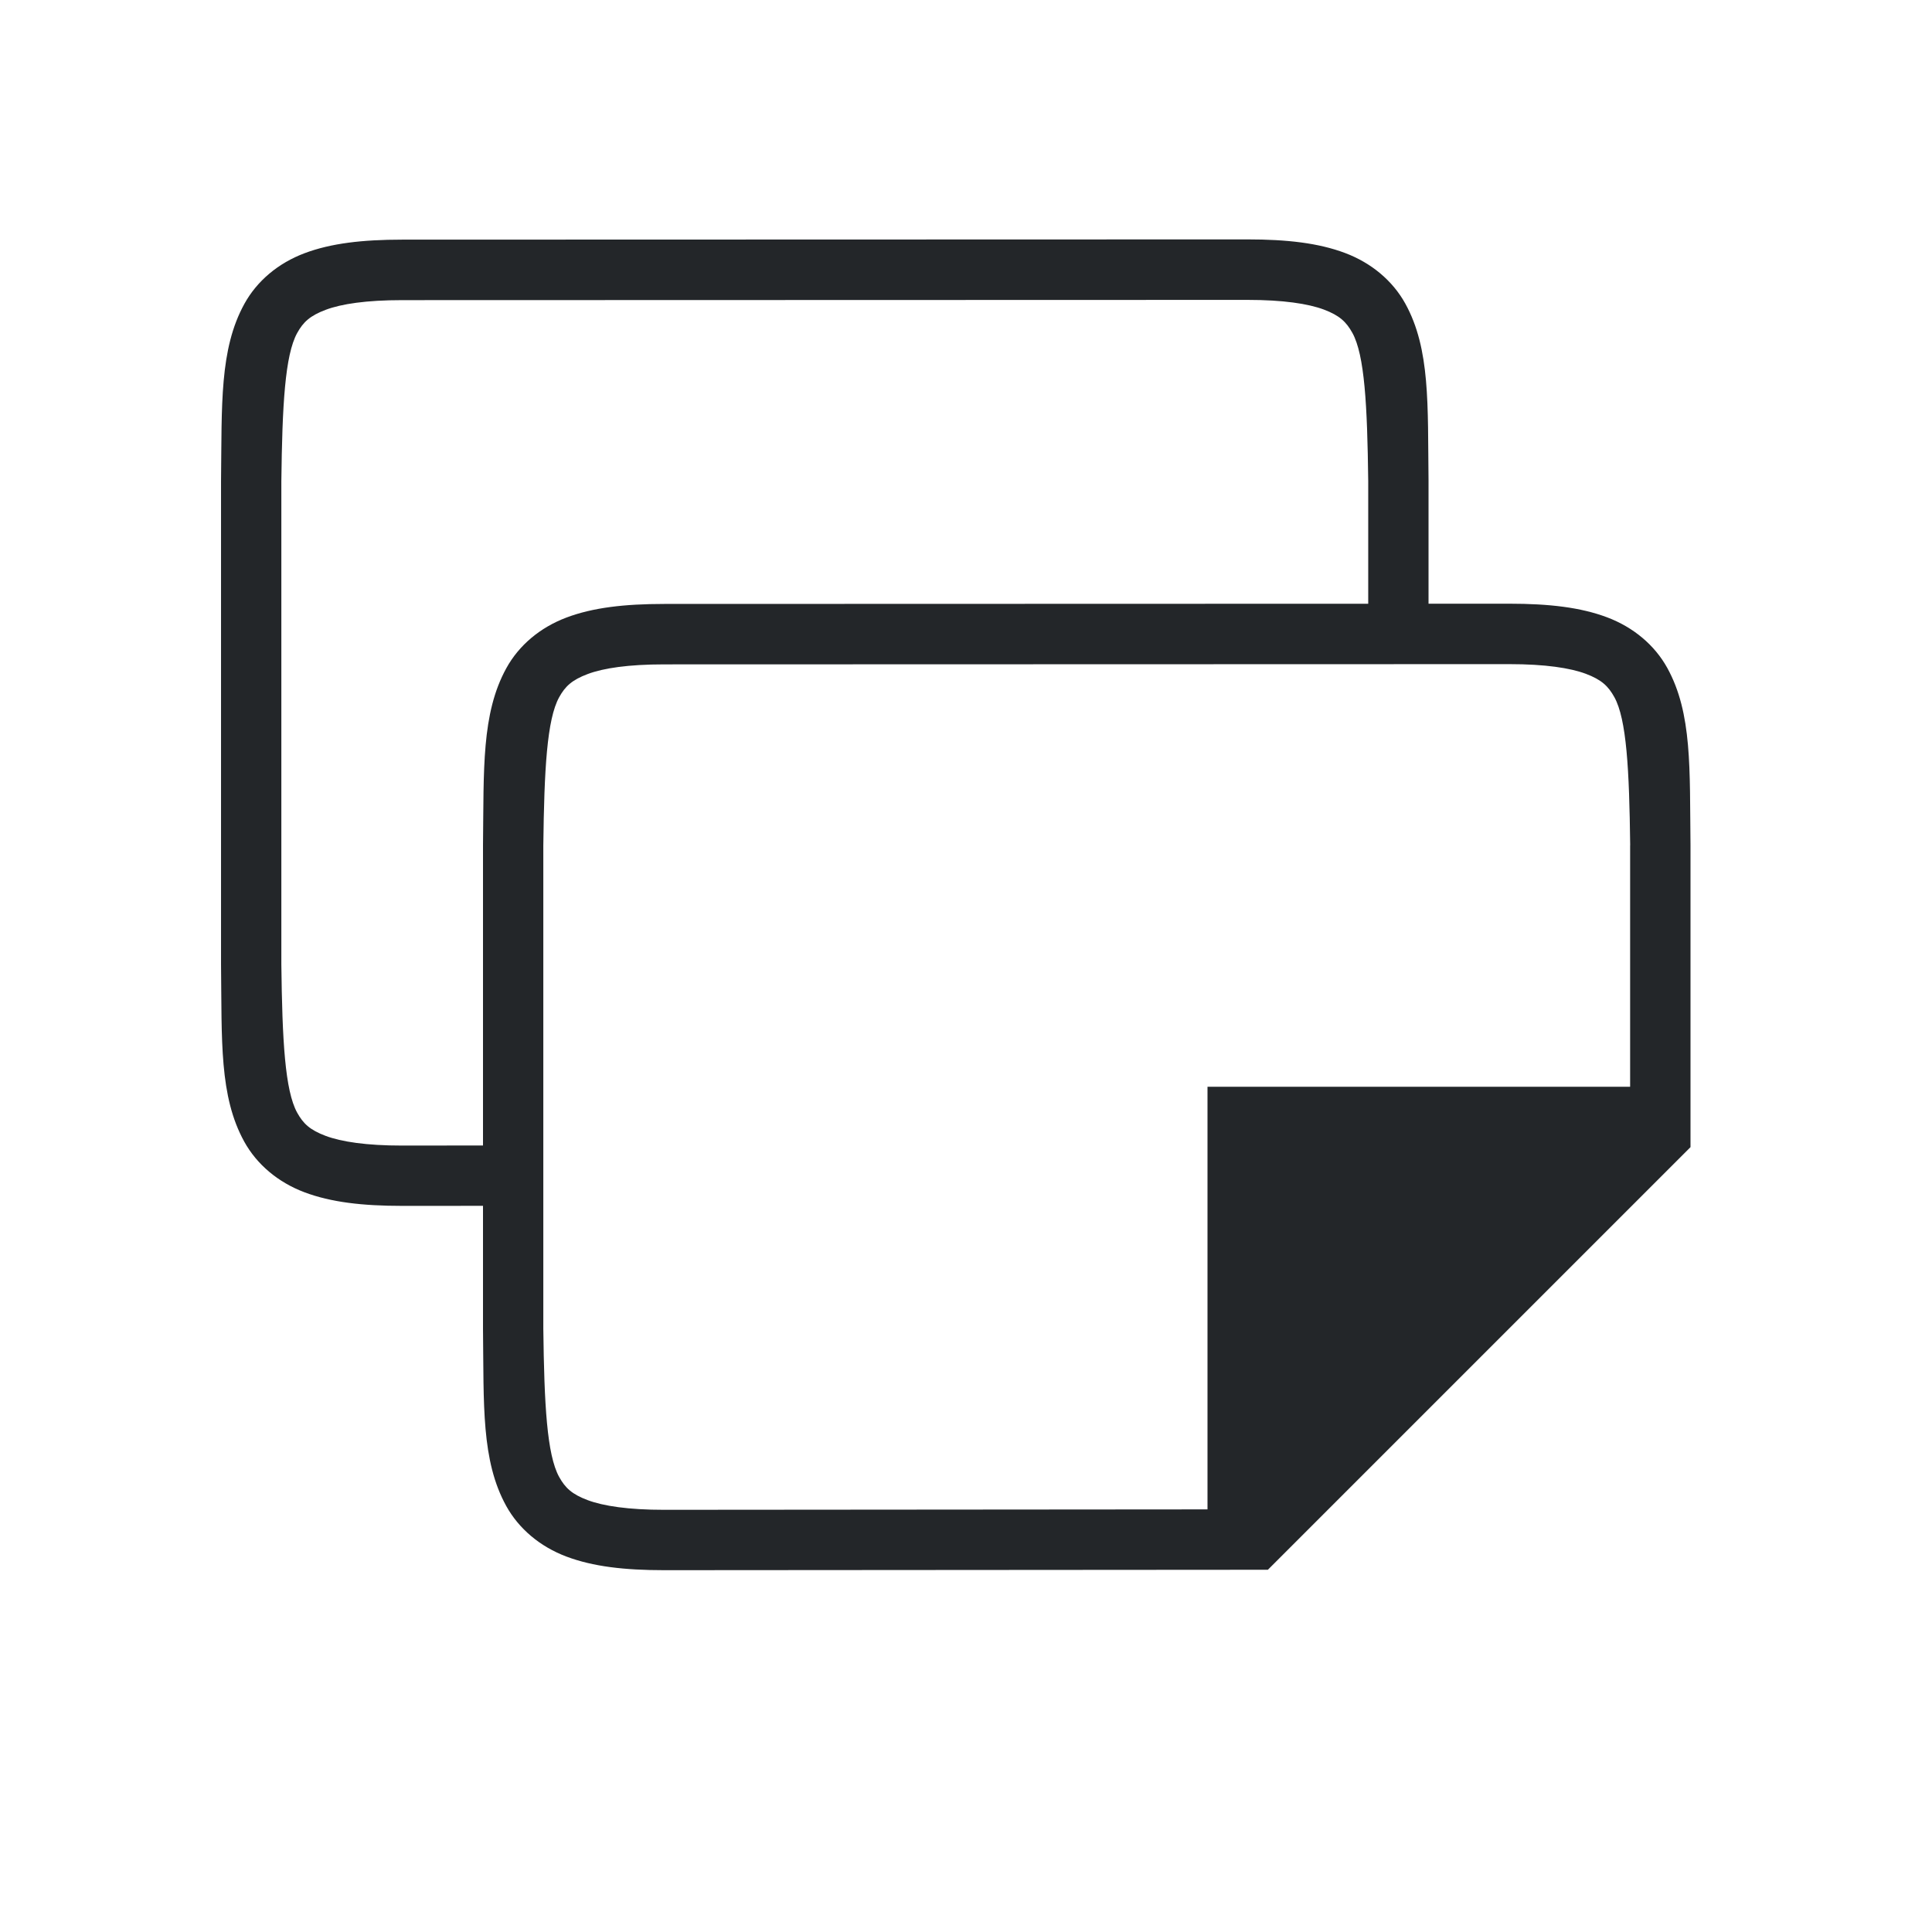
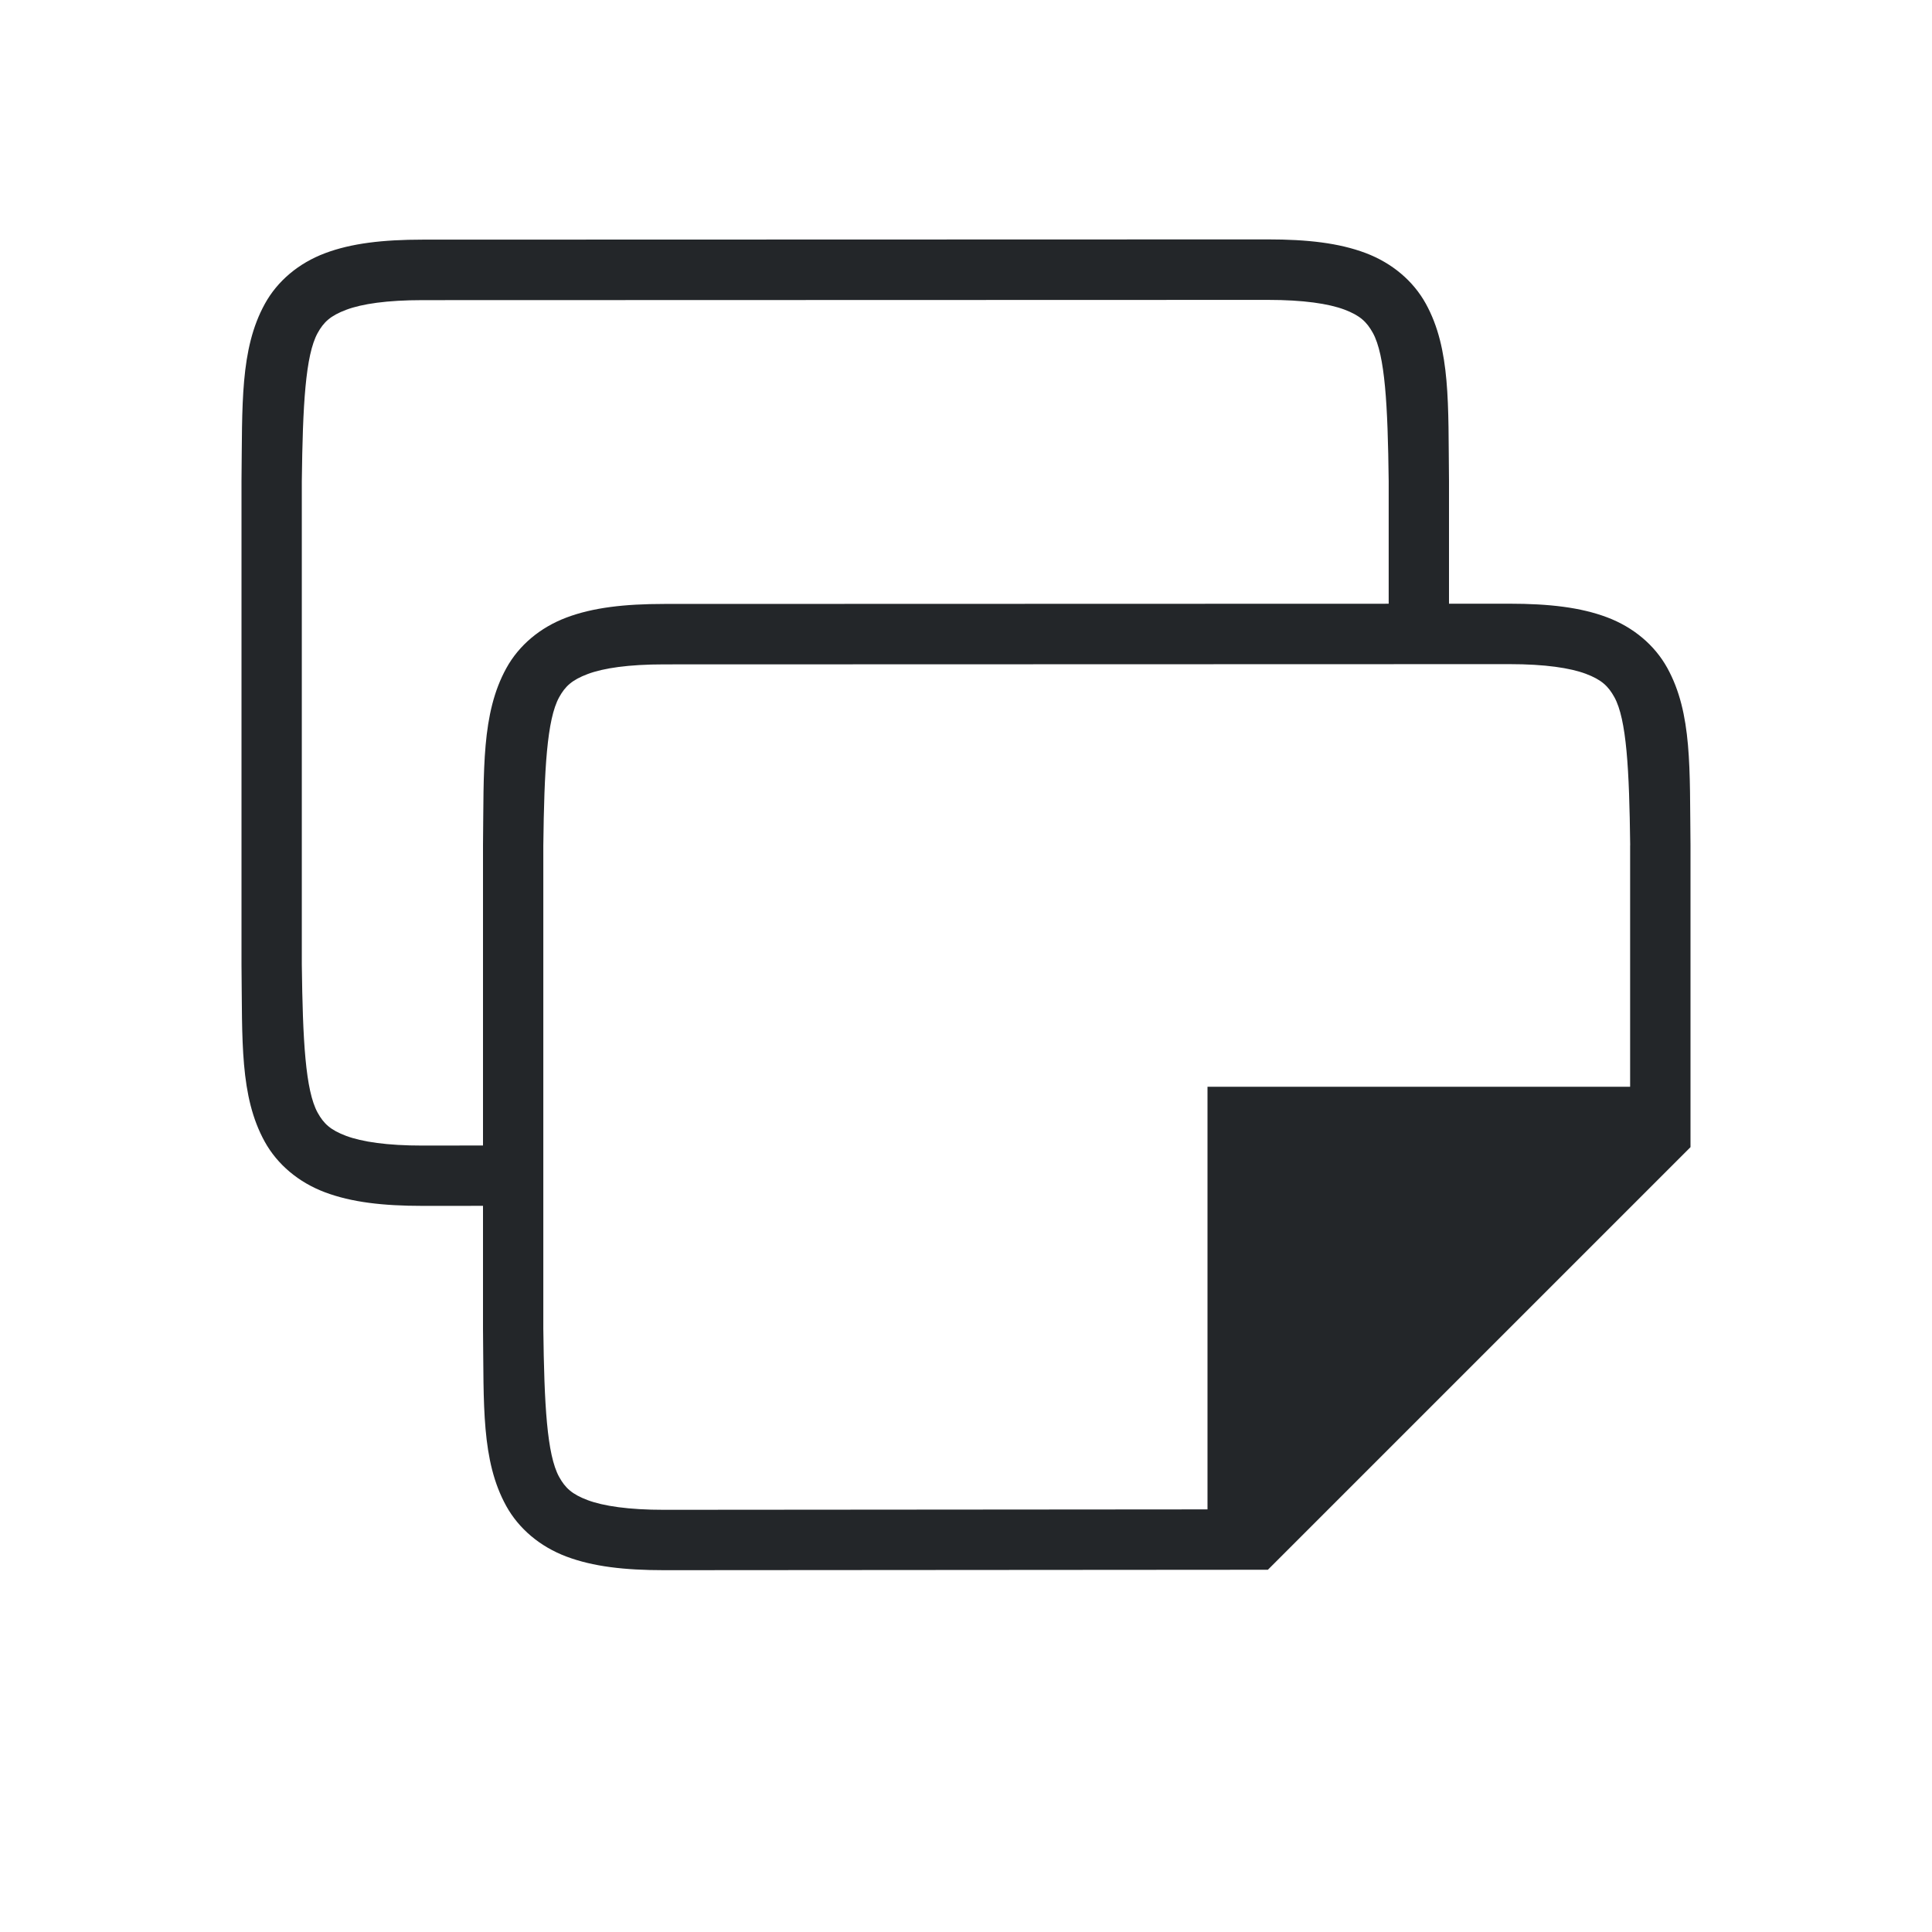
<svg xmlns="http://www.w3.org/2000/svg" viewBox="0 0 32 32" version="1.1" id="svg4">
  <defs id="defs8" />
  <g id="g1833" style="display:inline" transform="rotate(90,385.4959,-120.4959)">
    <path d="m 519.986,237 c -1.258,0.015 -2.179,-0.031 -2.932,0.385 -0.376,0.208 -0.673,0.559 -0.838,0.998 -0.165,0.439 -0.225,0.96 -0.225,1.617 l 0.004,14 c 1.9e-4,0.658 0.06,1.179 0.225,1.617 0.165,0.439 0.462,0.789 0.838,0.996 0.753,0.415 1.674,0.372 2.932,0.387 h 0.002 8.008 0.004 c 1.258,-0.015 2.179,0.031 2.932,-0.385 0.376,-0.208 0.673,-0.559 0.838,-0.998 0.165,-0.439 0.225,-0.96 0.225,-1.617 l -0.007,-10 -7,-7 h -5.002 z m 0.006,1 h 4 v 7 l 7,1e-5 0.007,9 c 4.6e-4,0.592 -0.063,1.006 -0.16,1.266 -0.098,0.26 -0.201,0.371 -0.385,0.473 -0.366,0.202 -1.197,0.247 -2.455,0.262 h -7.997 -0.006 c -1.259,-0.015 -2.089,-0.06 -2.455,-0.262 -0.183,-0.101 -0.287,-0.213 -0.385,-0.473 -0.098,-0.26 -0.16,-0.673 -0.16,-1.266 l -0.004,-14 c -1.7e-4,-0.592 0.063,-1.006 0.16,-1.266 0.098,-0.26 0.203,-0.371 0.387,-0.473 0.366,-0.202 1.195,-0.247 2.453,-0.262 z" id="path2732-8-9" style="color:#000000;font-style:normal;font-variant:normal;font-weight:normal;font-stretch:normal;font-size:medium;line-height:normal;font-family:sans-serif;font-variant-ligatures:normal;font-variant-position:normal;font-variant-caps:normal;font-variant-numeric:normal;font-variant-alternates:normal;font-feature-settings:normal;text-indent:0;text-align:start;text-decoration:none;text-decoration-line:none;text-decoration-style:solid;text-decoration-color:#000000;letter-spacing:normal;word-spacing:normal;text-transform:none;writing-mode:lr-tb;direction:ltr;text-orientation:mixed;dominant-baseline:auto;baseline-shift:baseline;text-anchor:start;white-space:normal;shape-padding:0;clip-rule:nonzero;display:inline;overflow:visible;visibility:visible;opacity:1;isolation:auto;mix-blend-mode:normal;color-interpolation:sRGB;color-interpolation-filters:linearRGB;solid-color:#000000;solid-opacity:1;vector-effect:none;fill:#232629;fill-opacity:1;fill-rule:nonzero;stroke:none;stroke-width:1;stroke-linecap:butt;stroke-linejoin:miter;stroke-miterlimit:4;stroke-dasharray:none;stroke-dashoffset:0;stroke-opacity:1;marker:none;color-rendering:auto;image-rendering:auto;shape-rendering:auto;text-rendering:auto;enable-background:accumulate" />
-     <path style="color:#000000;font-style:normal;font-variant:normal;font-weight:normal;font-stretch:normal;font-size:medium;line-height:normal;font-family:sans-serif;font-variant-ligatures:normal;font-variant-position:normal;font-variant-caps:normal;font-variant-numeric:normal;font-variant-alternates:normal;font-feature-settings:normal;text-indent:0;text-align:start;text-decoration:none;text-decoration-line:none;text-decoration-style:solid;text-decoration-color:#000000;letter-spacing:normal;word-spacing:normal;text-transform:none;writing-mode:lr-tb;direction:ltr;text-orientation:mixed;dominant-baseline:auto;baseline-shift:baseline;text-anchor:start;white-space:normal;shape-padding:0;clip-rule:nonzero;display:inline;overflow:visible;visibility:visible;opacity:1;isolation:auto;mix-blend-mode:normal;color-interpolation:sRGB;color-interpolation-filters:linearRGB;solid-color:#000000;solid-opacity:1;vector-effect:none;fill:#232629;fill-opacity:1;fill-rule:nonzero;stroke:none;stroke-width:1;stroke-linecap:butt;stroke-linejoin:miter;stroke-miterlimit:4;stroke-dasharray:none;stroke-dashoffset:0;stroke-opacity:1;marker:none;color-rendering:auto;image-rendering:auto;shape-rendering:auto;text-rendering:auto;enable-background:accumulate" id="path825" d="m 516.416,241.339 h -2.46 l -0.004,0 c -1.258,0.015 -2.179,-0.031 -2.932,0.385 -0.376,0.208 -0.673,0.559 -0.838,0.998 -0.165,0.439 -0.225,0.96 -0.225,1.617 l 0.004,14 c 1.9e-4,0.658 0.06,1.179 0.225,1.617 0.165,0.439 0.462,0.789 0.838,0.996 0.753,0.415 1.674,0.372 2.932,0.387 h 0.002 8.008 0.004 c 1.258,-0.015 2.179,0.031 2.932,-0.385 0.376,-0.208 0.673,-0.559 0.838,-0.998 0.165,-0.439 0.225,-0.96 0.225,-1.617 l -0.001,-1.915 -1,-0.034 0.002,1.949 c 4.6e-4,0.592 -0.063,1.006 -0.16,1.266 -0.098,0.26 -0.201,0.371 -0.385,0.473 -0.366,0.202 -1.197,0.247 -2.455,0.262 h -7.997 -0.006 c -1.259,-0.015 -2.089,-0.06 -2.455,-0.262 -0.183,-0.101 -0.287,-0.213 -0.385,-0.473 -0.098,-0.26 -0.16,-0.673 -0.16,-1.266 l -0.004,-14 c -1.7e-4,-0.592 0.063,-1.006 0.16,-1.266 0.098,-0.26 0.203,-0.371 0.387,-0.473 0.366,-0.202 1.195,-0.247 2.453,-0.262 l 6e-5,-1e-5 h 2.458 z" />
+     <path style="color:#000000;font-style:normal;font-variant:normal;font-weight:normal;font-stretch:normal;font-size:medium;line-height:normal;font-family:sans-serif;font-variant-ligatures:normal;font-variant-position:normal;font-variant-caps:normal;font-variant-numeric:normal;font-variant-alternates:normal;font-feature-settings:normal;text-indent:0;text-align:start;text-decoration:none;text-decoration-line:none;text-decoration-style:solid;text-decoration-color:#000000;letter-spacing:normal;word-spacing:normal;text-transform:none;writing-mode:lr-tb;direction:ltr;text-orientation:mixed;dominant-baseline:auto;baseline-shift:baseline;text-anchor:start;white-space:normal;shape-padding:0;clip-rule:nonzero;display:inline;overflow:visible;visibility:visible;opacity:1;isolation:auto;mix-blend-mode:normal;color-interpolation:sRGB;color-interpolation-filters:linearRGB;solid-color:#000000;solid-opacity:1;vector-effect:none;fill:#232629;fill-opacity:1;fill-rule:nonzero;stroke:none;stroke-width:1;stroke-linecap:butt;stroke-linejoin:miter;stroke-miterlimit:4;stroke-dasharray:none;stroke-dashoffset:0;stroke-opacity:1;marker:none;color-rendering:auto;image-rendering:auto;shape-rendering:auto;text-rendering:auto;enable-background:accumulate" id="path825" d="m 516.416,241 h -2.46 -0.004 c -1.258,0.015 -2.179,-0.031 -2.932,0.385 -0.376,0.208 -0.673,0.559 -0.838,0.998 -0.165,0.439 -0.225,0.96 -0.225,1.617 l 0.004,14 c 1.9e-4,0.658 0.06,1.179 0.225,1.617 0.165,0.439 0.462,0.789 0.838,0.996 0.753,0.415 1.674,0.372 2.932,0.387 h 0.002 8.008 0.004 c 1.258,-0.015 2.179,0.031 2.932,-0.385 0.376,-0.208 0.673,-0.559 0.838,-0.998 0.165,-0.439 0.225,-0.96 0.225,-1.617 l -10e-4,-1.576 -1,-0.034 0.002,1.61 c 7.4e-4,0.592 -0.063,1.006 -0.16,1.266 -0.098,0.26 -0.201,0.371 -0.385,0.473 -0.366,0.202 -1.197,0.247 -2.455,0.262 h -7.997 -0.006 c -1.259,-0.015 -2.089,-0.06 -2.455,-0.262 -0.183,-0.101 -0.287,-0.213 -0.385,-0.473 -0.098,-0.26 -0.16,-0.673 -0.16,-1.266 l -0.004,-14 c -1.7e-4,-0.592 0.063,-1.006 0.16,-1.266 0.098,-0.26 0.203,-0.371 0.387,-0.473 0.366,-0.202 1.195,-0.247 2.453,-0.262 l 6e-5,-1e-5 h 2.458 z" />
  </g>
</svg>
